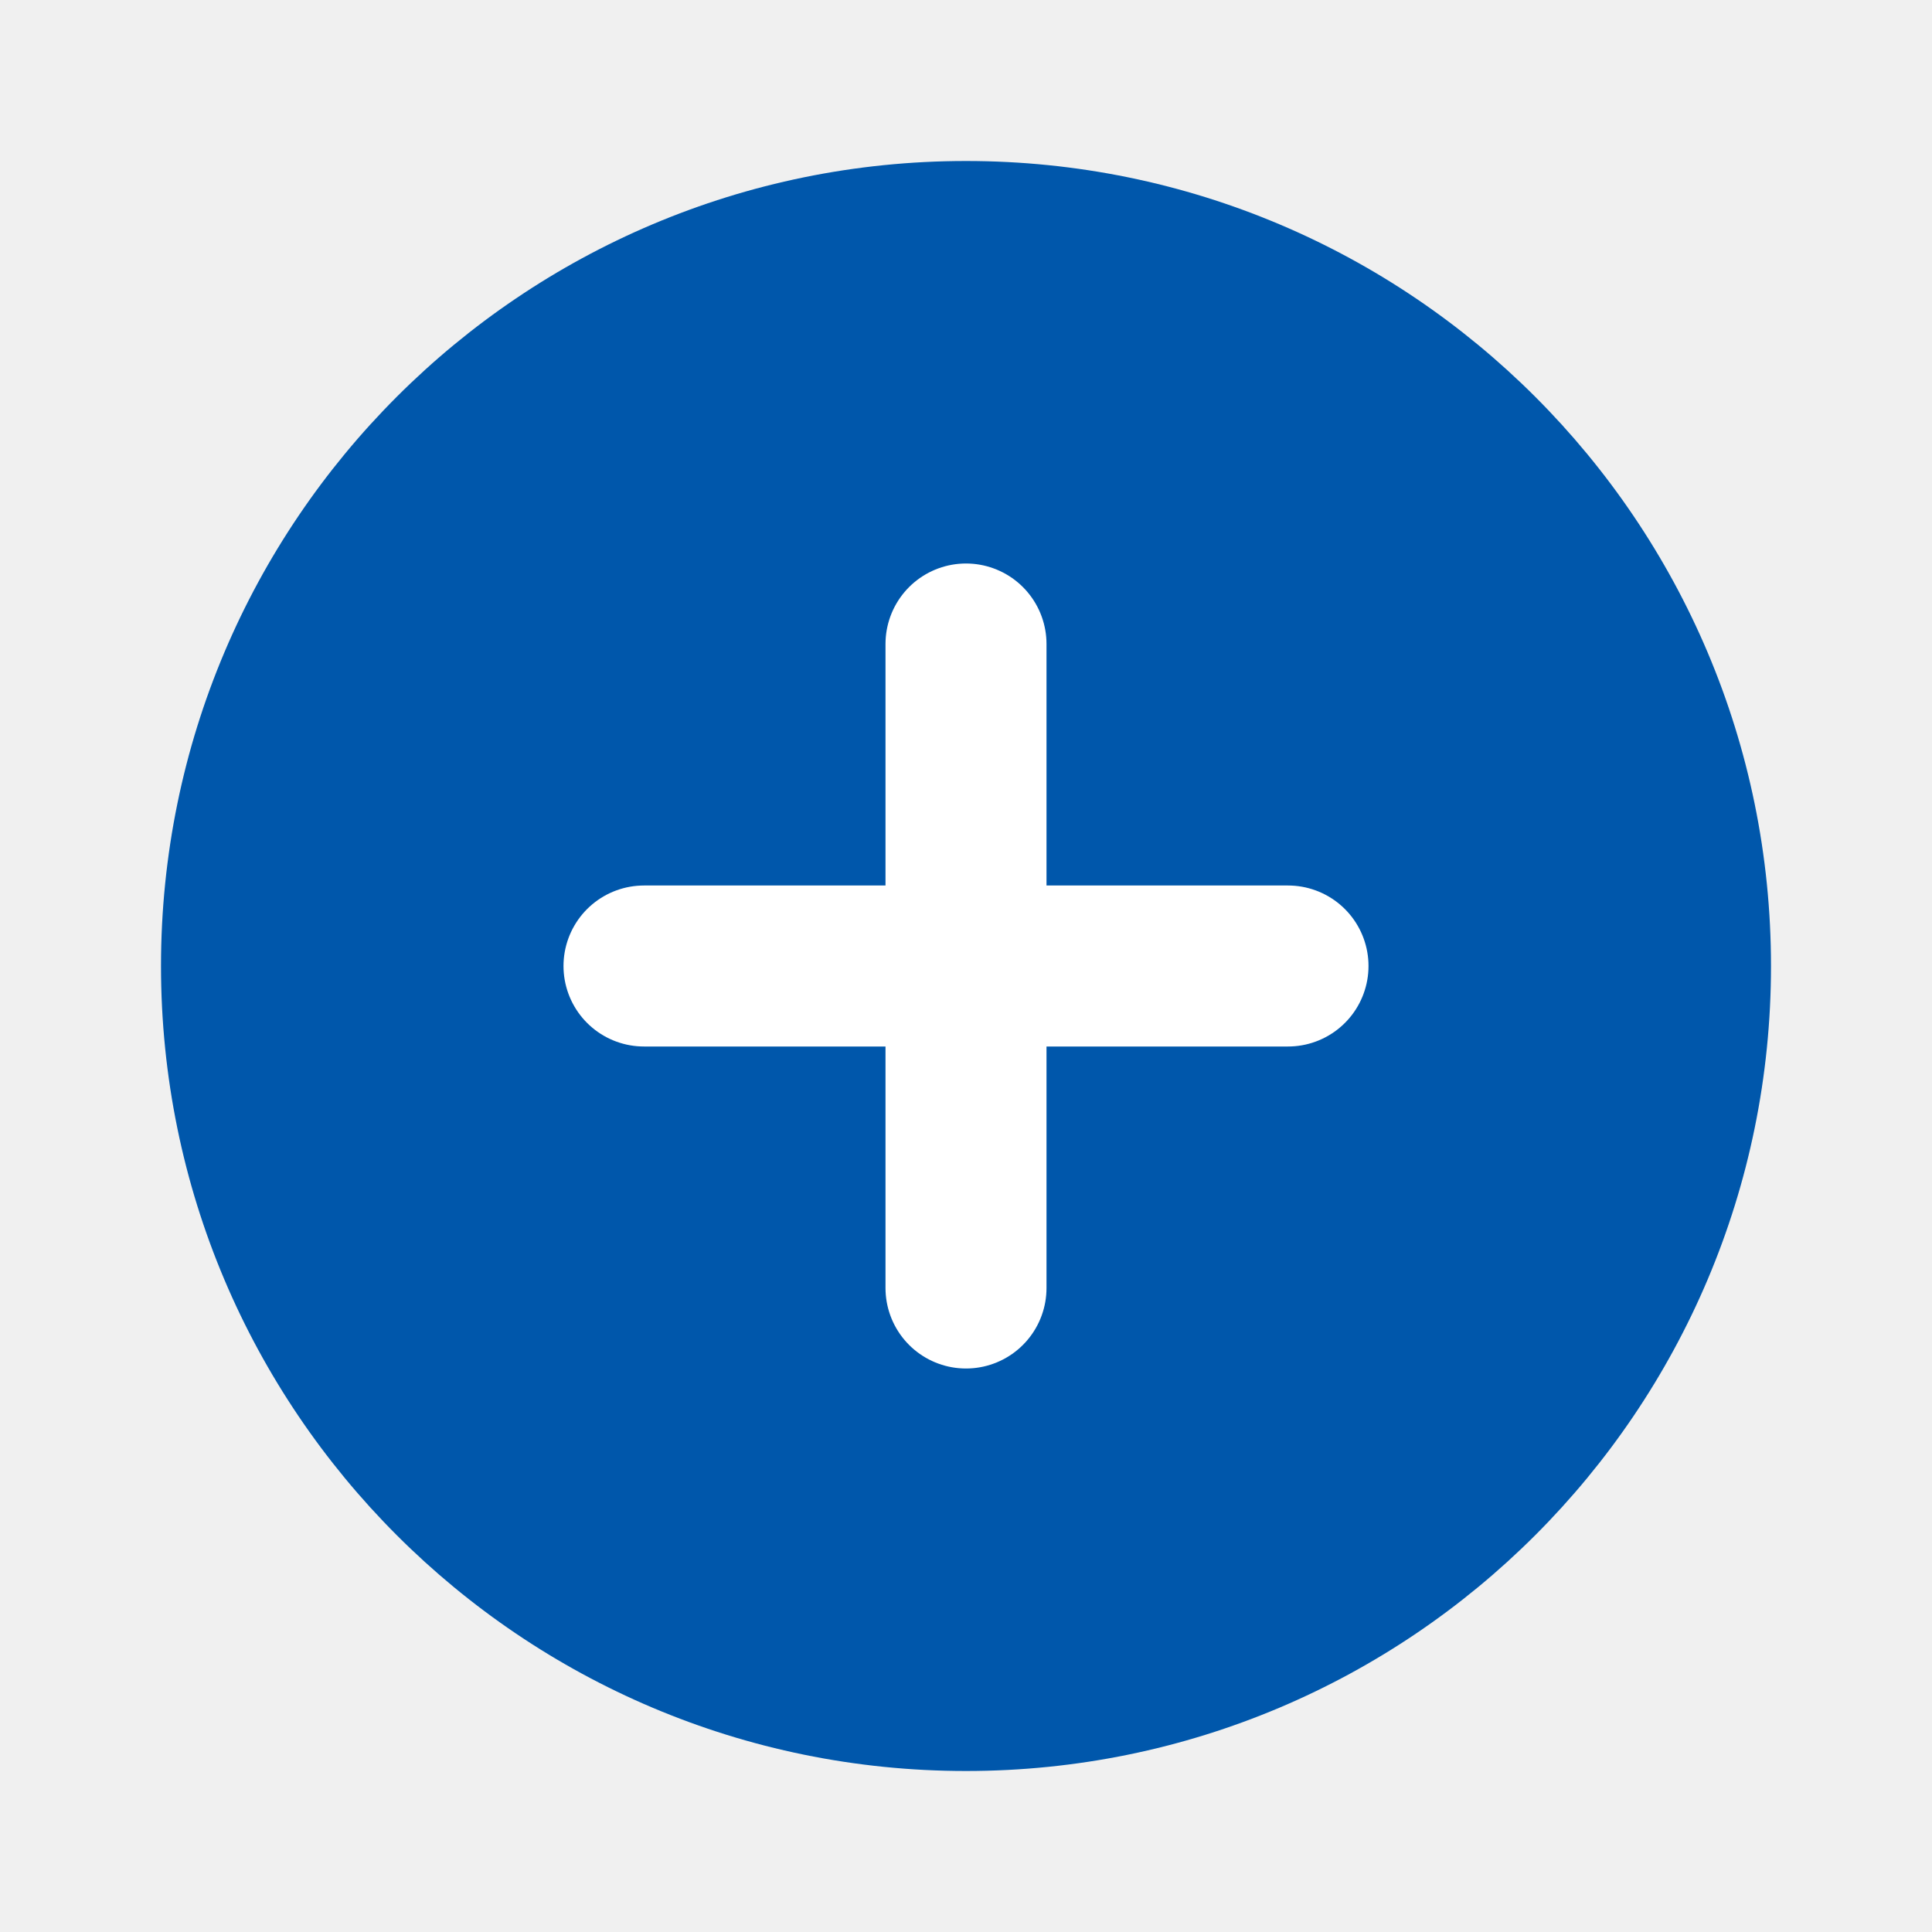
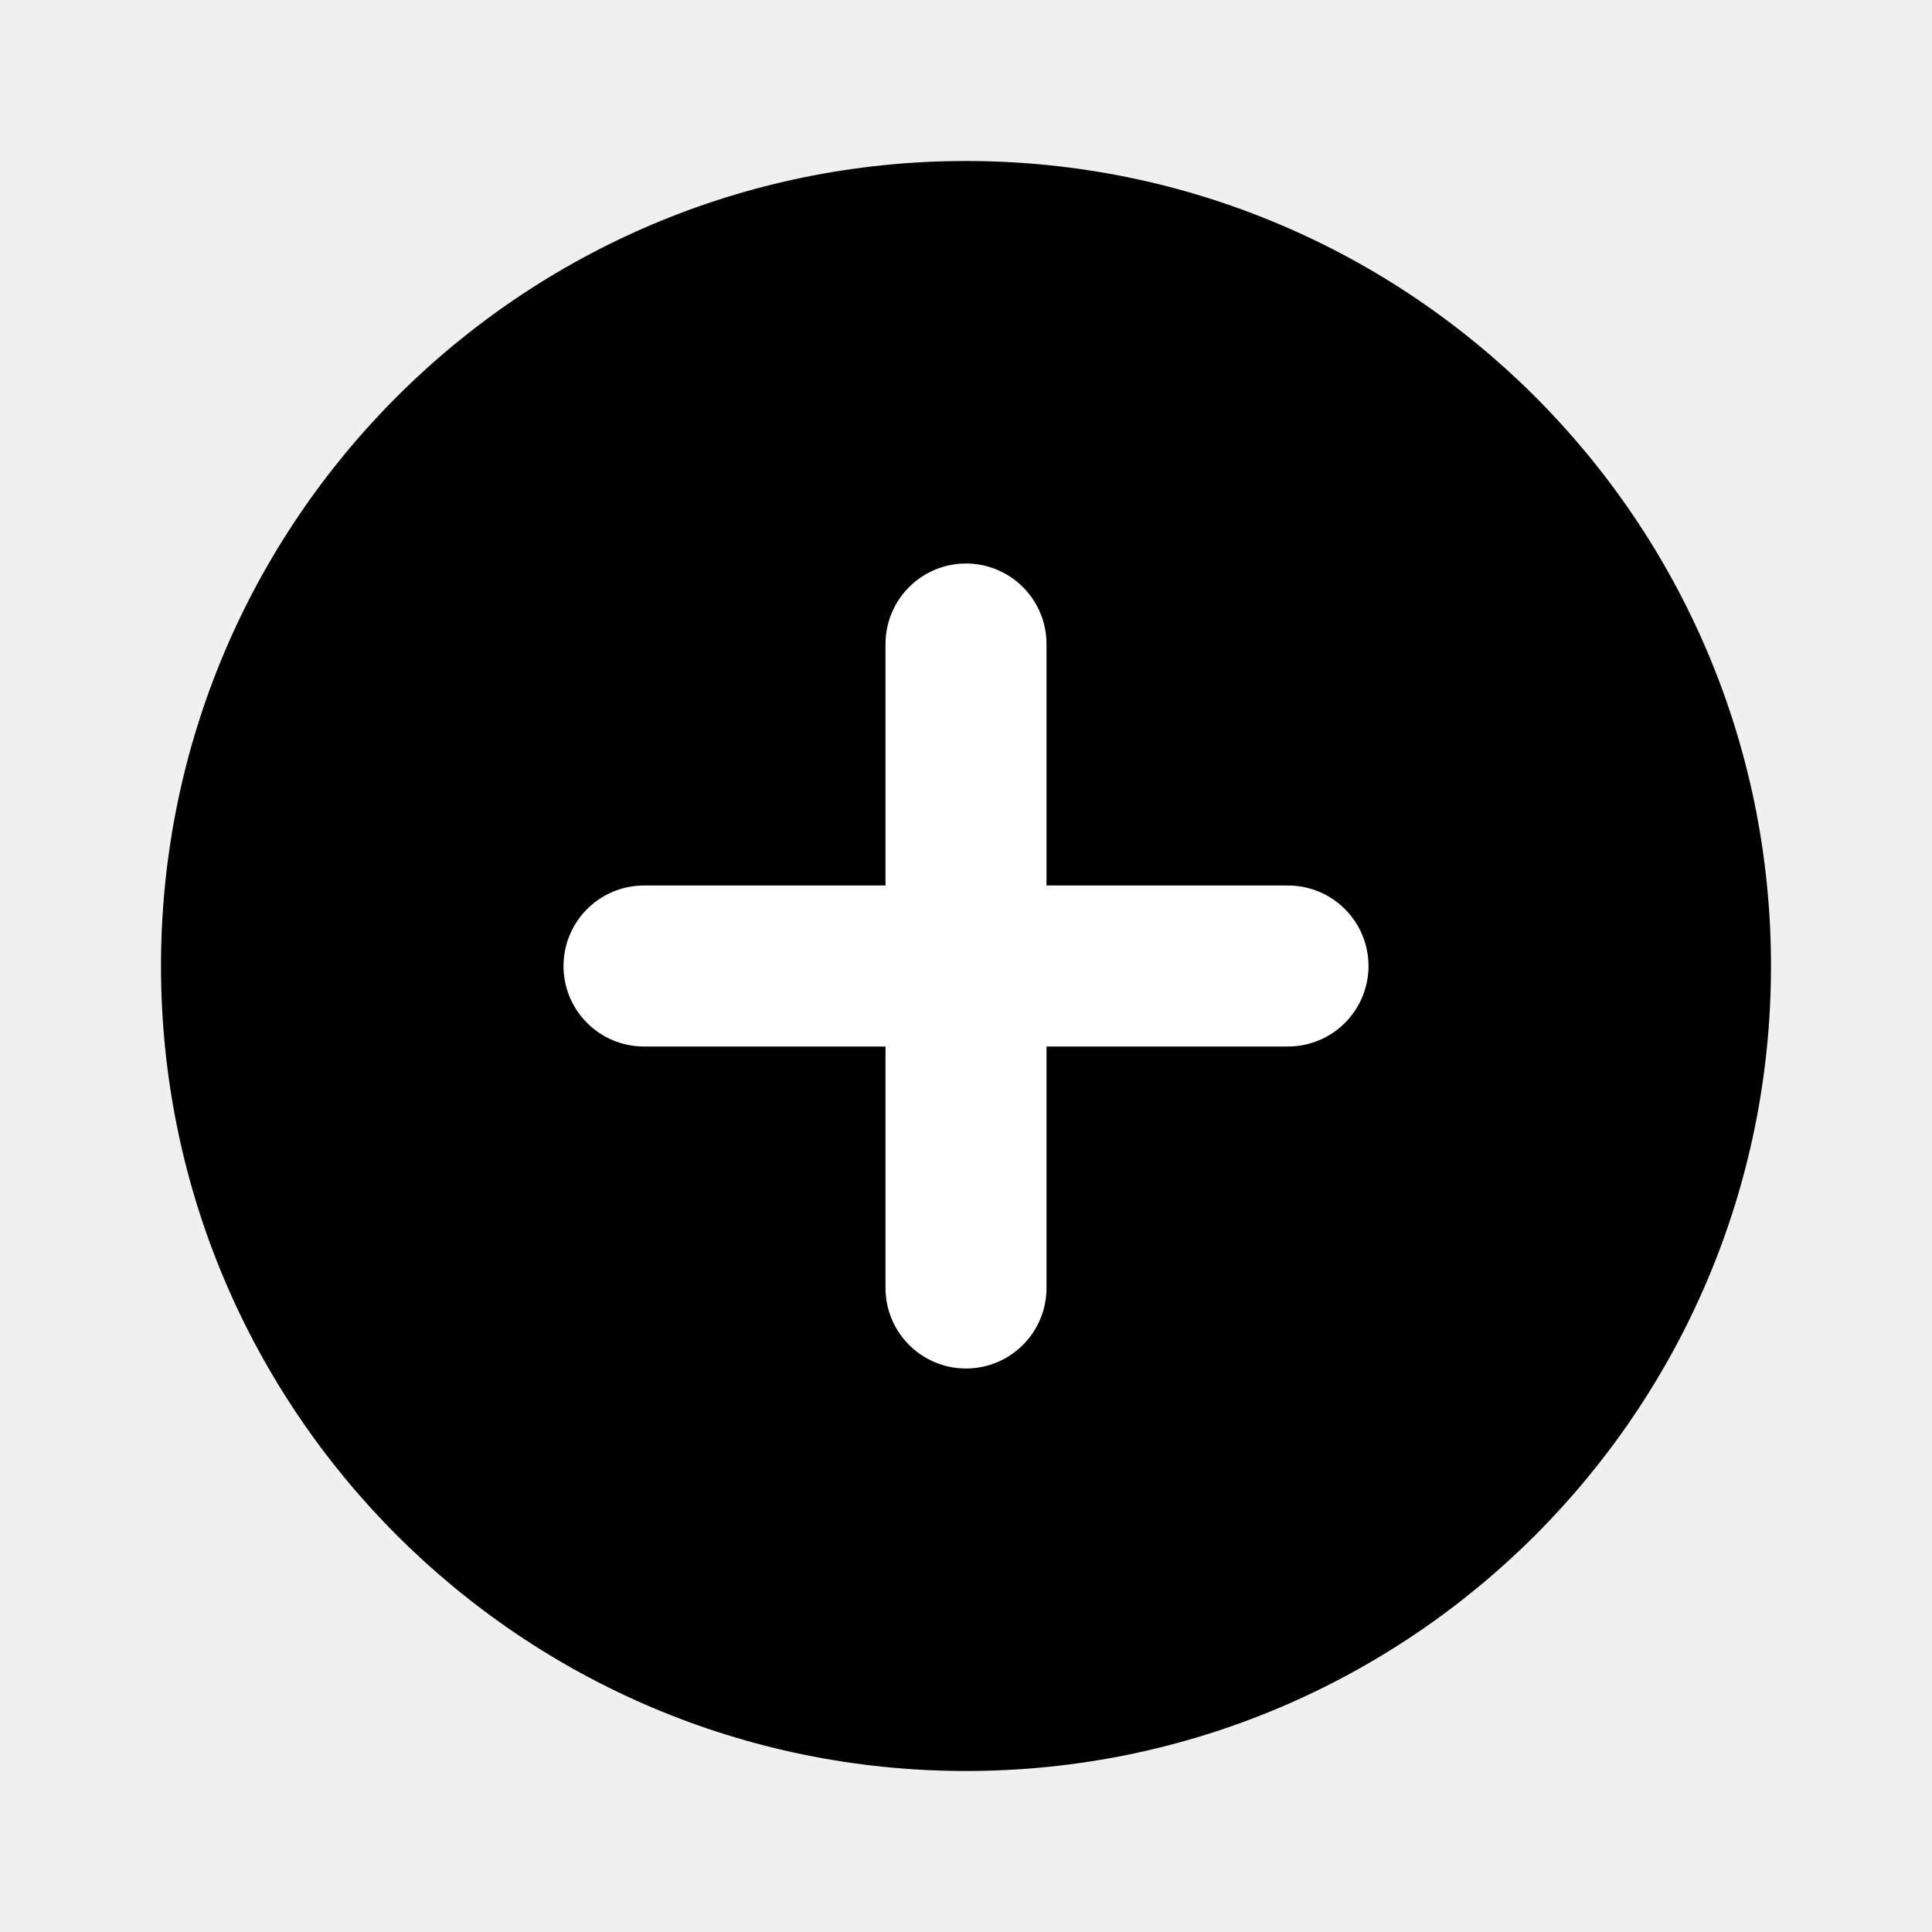
<svg xmlns="http://www.w3.org/2000/svg" class="nhsuk-icon nhsuk-icon__plus" viewBox="0 0 24 24" width="32" aria-hidden="true">
-   <circle cx="12" cy="12" r="10" fill="#0057ab" />
+   <circle cx="12" cy="12" r="10" />
  <path fill="none" stroke="#fff" stroke-linecap="round" stroke-miterlimit="10" stroke-width="2" d="M12 8v8M8 12h8" />
</svg>
